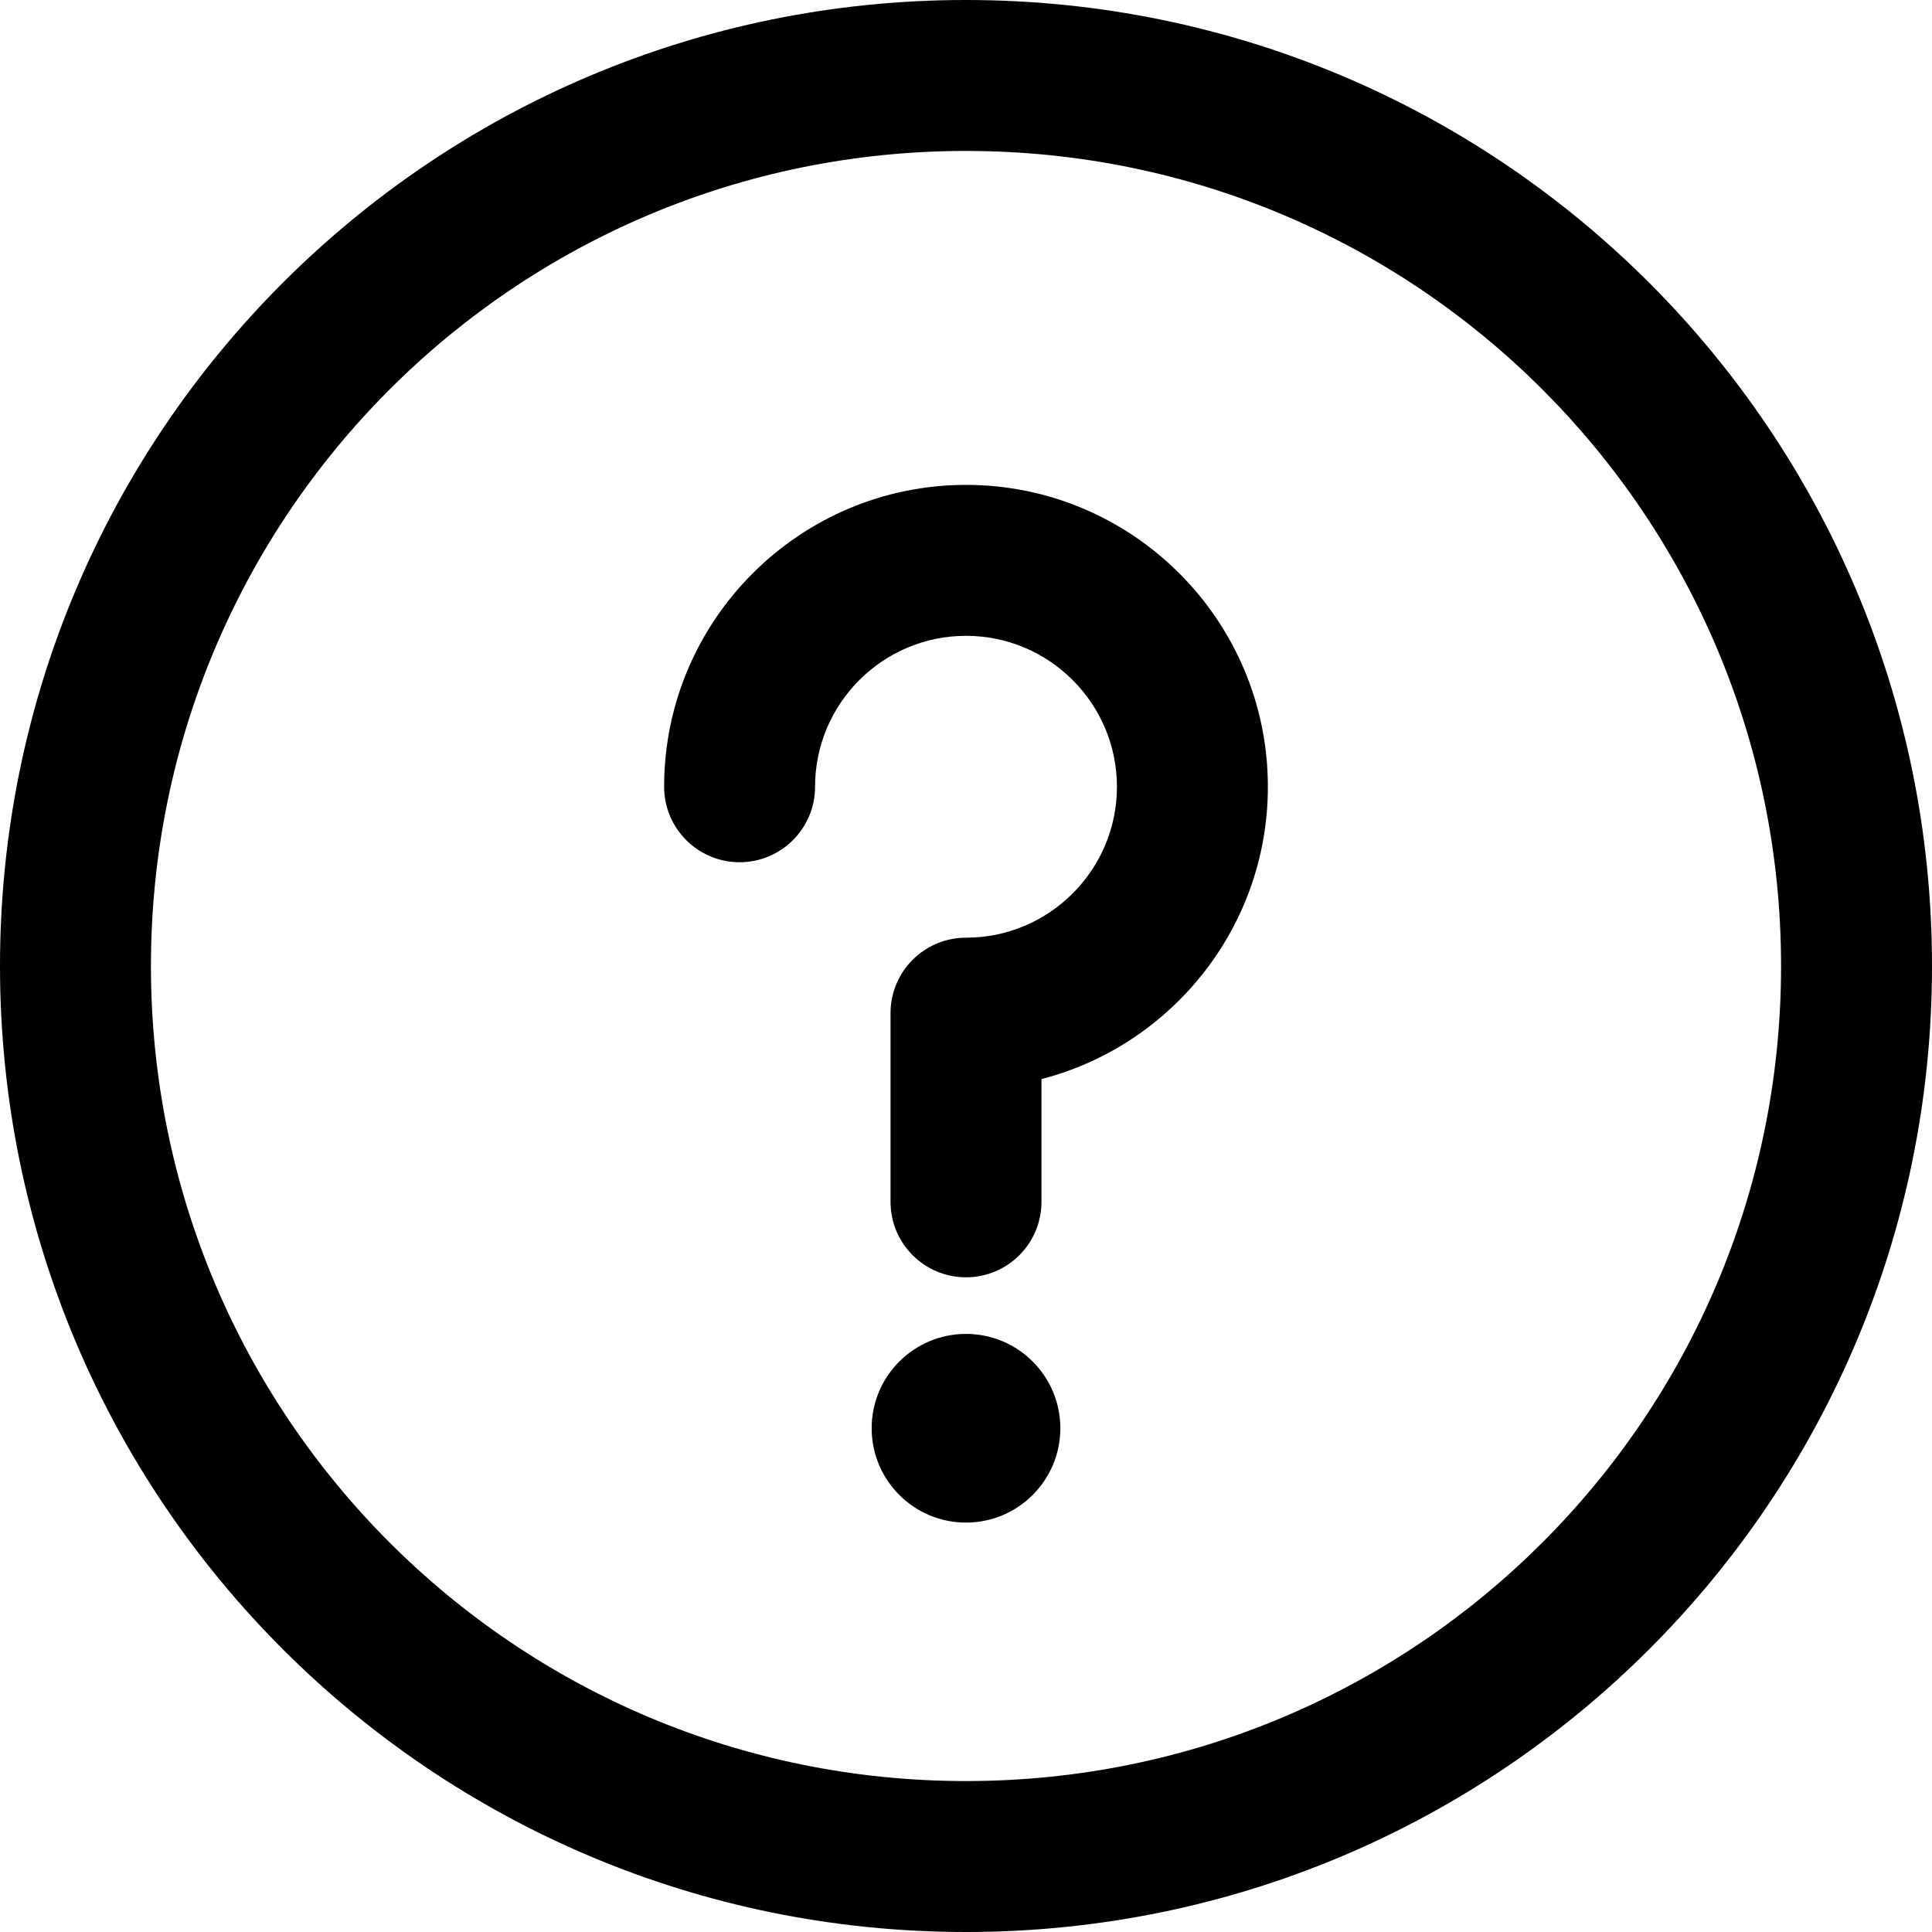
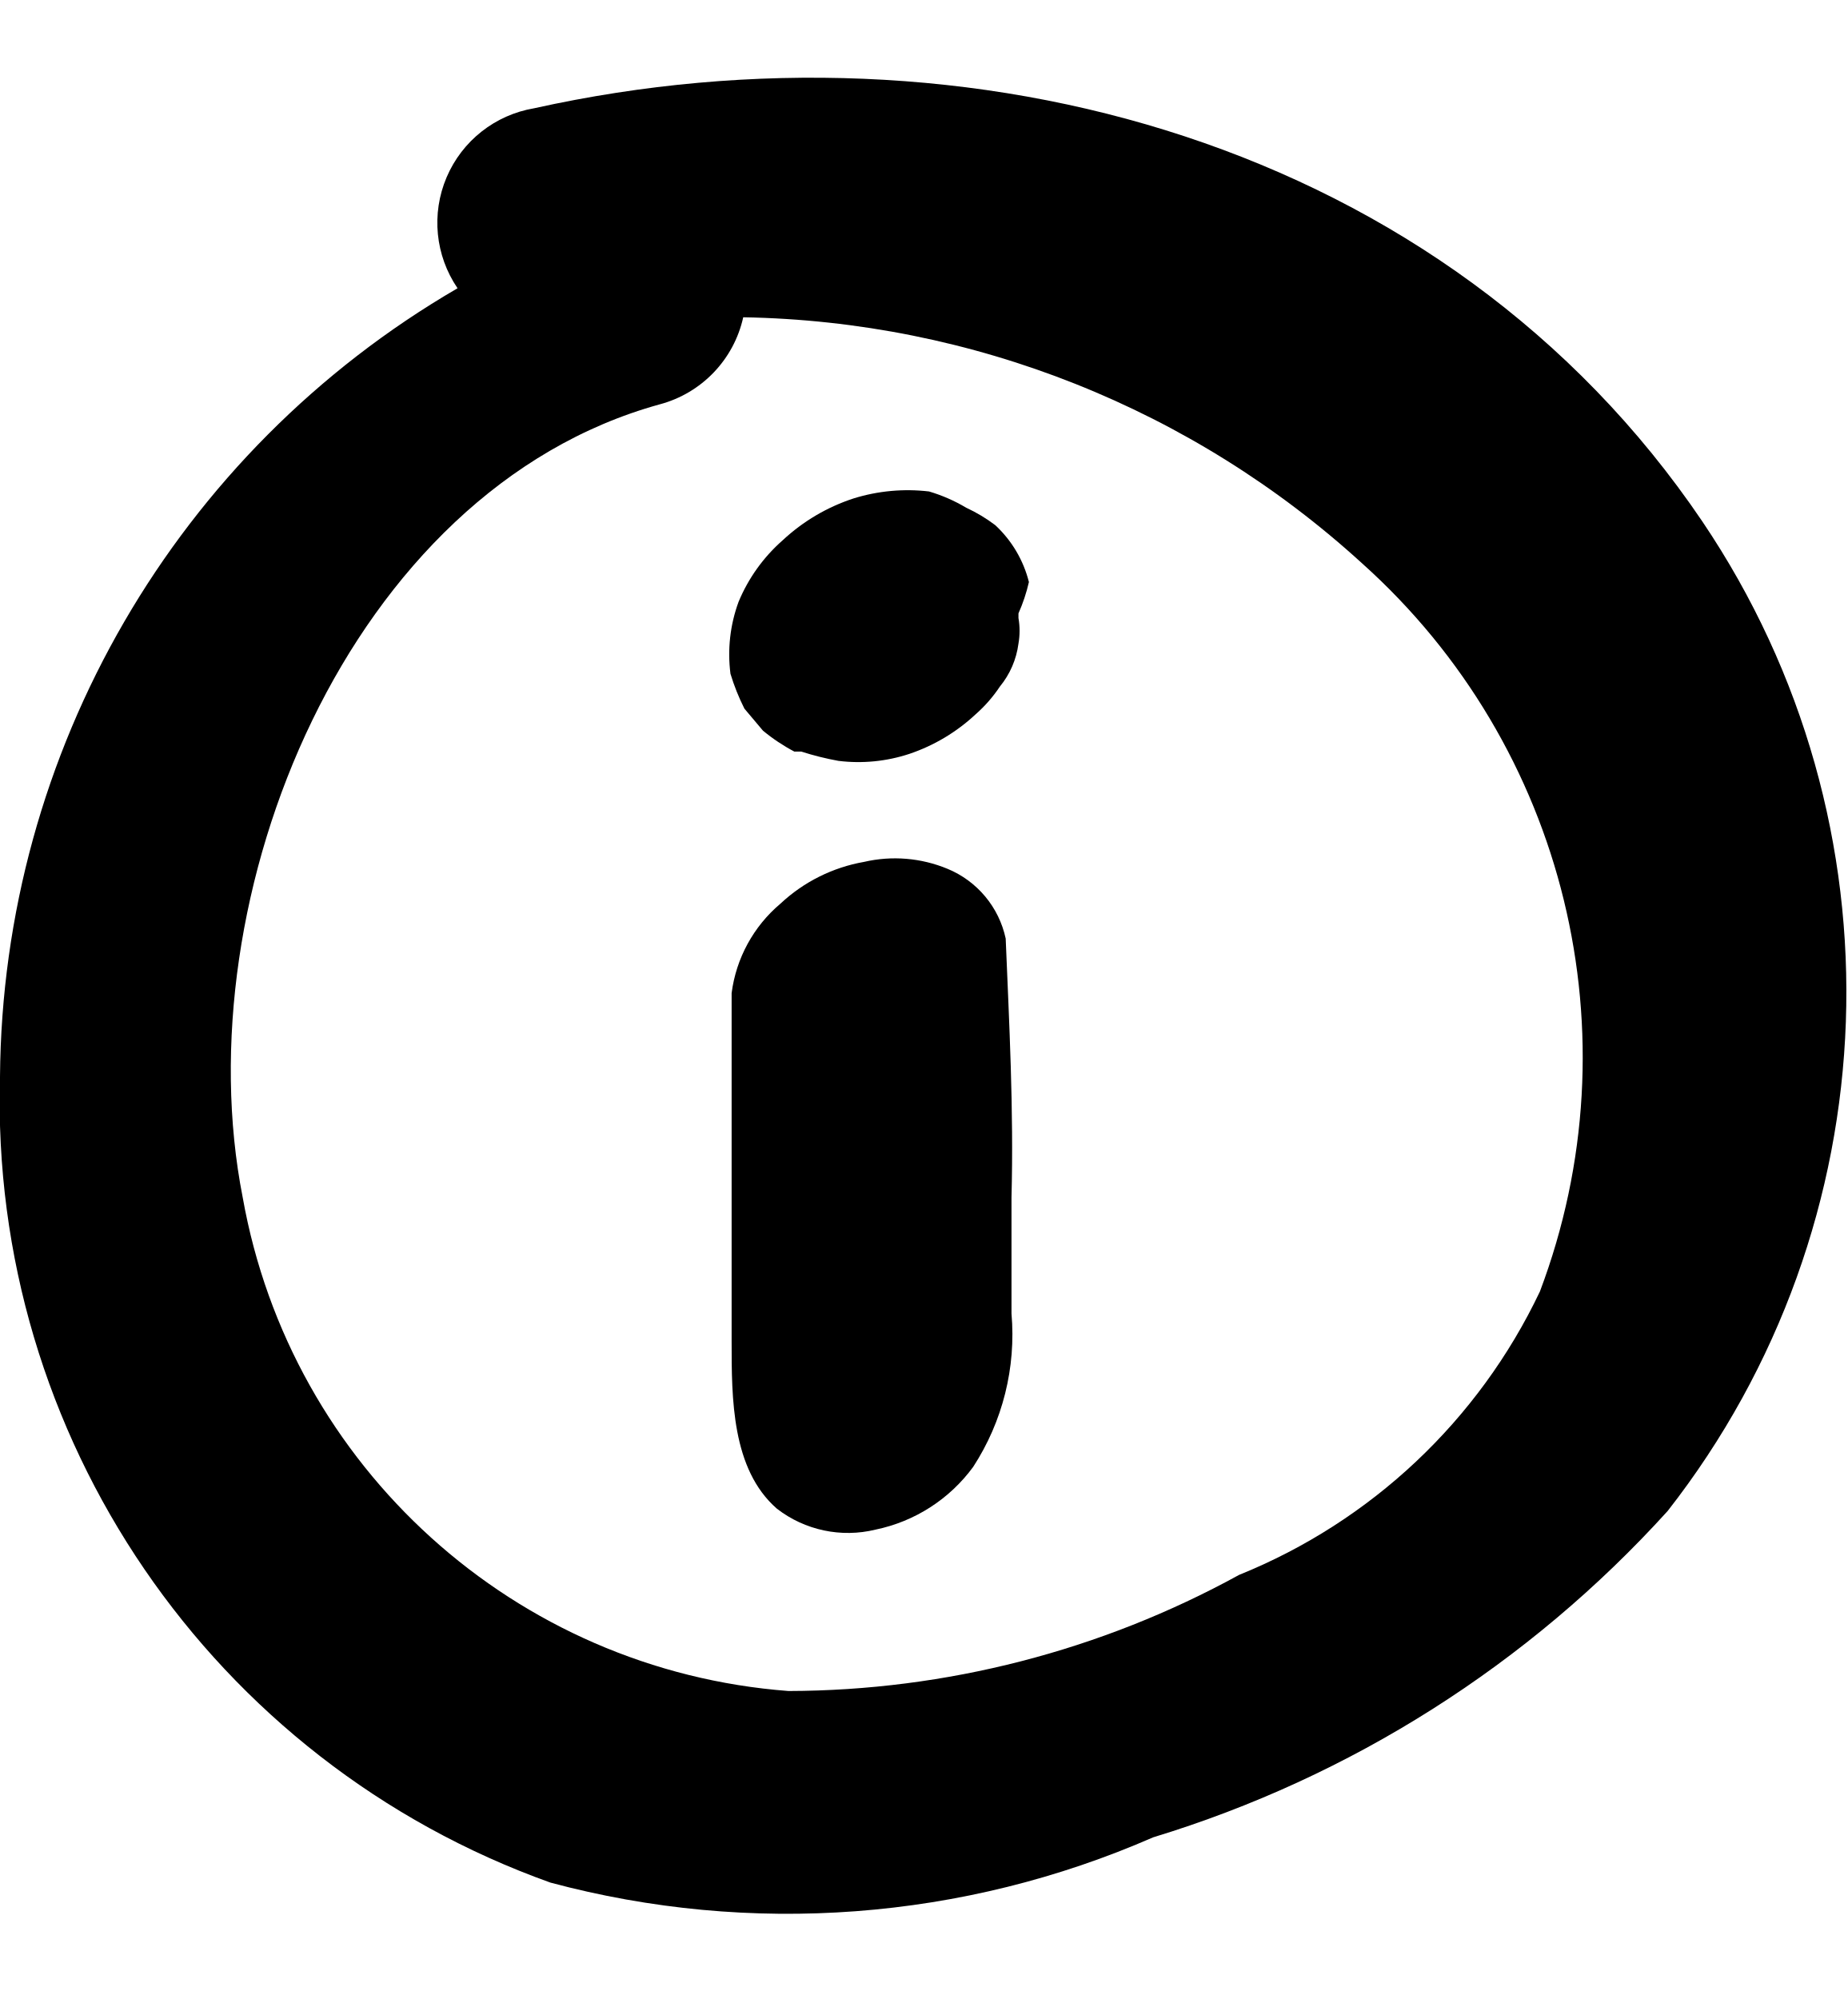
- <svg xmlns="http://www.w3.org/2000/svg" version="1.1" id="Capa_1" x="0px" y="0px" viewBox="0 0 512 512" style="enable-background:new 0 0 512 512;" xml:space="preserve">
-   <g>
-     <g>
-       <g>
-         <circle cx="256" cy="378.5" r="25" />
-         <path d="M256,0C114.516,0,0,114.497,0,256c0,141.484,114.497,256,256,256c141.484,0,256-114.497,256-256     C512,114.516,397.503,0,256,0z M256,472c-119.377,0-216-96.607-216-216c0-119.377,96.607-216,216-216     c119.377,0,216,96.607,216,216C472,375.377,375.393,472,256,472z" />
-         <path d="M256,128.5c-44.112,0-80,35.888-80,80c0,11.046,8.954,20,20,20s20-8.954,20-20c0-22.056,17.944-40,40-40     c22.056,0,40,17.944,40,40c0,22.056-17.944,40-40,40c-11.046,0-20,8.954-20,20v50c0,11.046,8.954,20,20,20     c11.046,0,20-8.954,20-20v-32.531c34.466-8.903,60-40.26,60-77.469C336,164.388,300.112,128.5,256,128.5z" />
-       </g>
+ <svg xmlns="http://www.w3.org/2000/svg" width="5.61mm" height="6.07mm" viewBox="0 0 15.91 17.19">
+   <g id="Calque_13" data-name="Calque 13">
+     <g id="Calque_16" data-name="Calque 16">
+       <path d="M14.66,4.48C12.45,1.21,8.34.09,4.6.92a1,1,0,0,0-.66,1.55A7.92,7.92,0,0,0,0,9.26,7.15,7.15,0,0,0,4.74,16.2a7.87,7.87,0,0,0,5.19-.39A9.85,9.85,0,0,0,14.36,13,7.25,7.25,0,0,0,14.66,4.48Zm-1.4,6.63a4.9,4.9,0,0,1-2.59,2.44,8.1,8.1,0,0,1-3.88,1,5.17,5.17,0,0,1-4.7-4.25C1.58,7.71,3,4.21,5.68,3.47a1,1,0,0,0,.72-.75,8.11,8.11,0,0,1,5.33,2.12A5.71,5.71,0,0,1,13.26,11.11Z" />
+       <path d="M8.86,5a1,1,0,0,0-.29-.49l0,0a1.37,1.37,0,0,0-.25-.15A1.4,1.4,0,0,0,8,4.22h0a1.57,1.57,0,0,0-.65.06,1.64,1.64,0,0,0-.61.36,1.44,1.44,0,0,0-.38.53,1.31,1.31,0,0,0-.07.62.11.11,0,0,1,0,0,1.88,1.88,0,0,0,.12.3l0,0,.16.19v0l0,0a1.59,1.59,0,0,0,.27.18l.06,0a2.49,2.49,0,0,0,.32.08,1.4,1.4,0,0,0,.61-.06,1.57,1.57,0,0,0,.57-.34,1.21,1.21,0,0,0,.21-.24h0a.73.73,0,0,0,.16-.37.64.64,0,0,0,0-.22l0-.14V5.27A1.48,1.48,0,0,0,8.86,5Z" />
+       <path d="M8.66,8.07a.84.84,0,0,0-.5-.6,1.18,1.18,0,0,0-.72-.06,1.41,1.41,0,0,0-.72.36,1.21,1.21,0,0,0-.42.77c0,.67,0,1.35,0,2,0,.33,0,.65,0,1,0,.49,0,1.1.39,1.44a1,1,0,0,0,.85.18,1.39,1.39,0,0,0,.84-.54,2.09,2.09,0,0,0,.33-1.32c0-.34,0-.69,0-1C8.73,9.54,8.69,8.8,8.66,8.07Z" />
    </g>
  </g>
-   <g>
- </g>
-   <g>
- </g>
-   <g>
- </g>
-   <g>
- </g>
-   <g>
- </g>
-   <g>
- </g>
-   <g>
- </g>
-   <g>
- </g>
-   <g>
- </g>
-   <g>
- </g>
-   <g>
- </g>
-   <g>
- </g>
-   <g>
- </g>
-   <g>
- </g>
-   <g>
- </g>
</svg>
